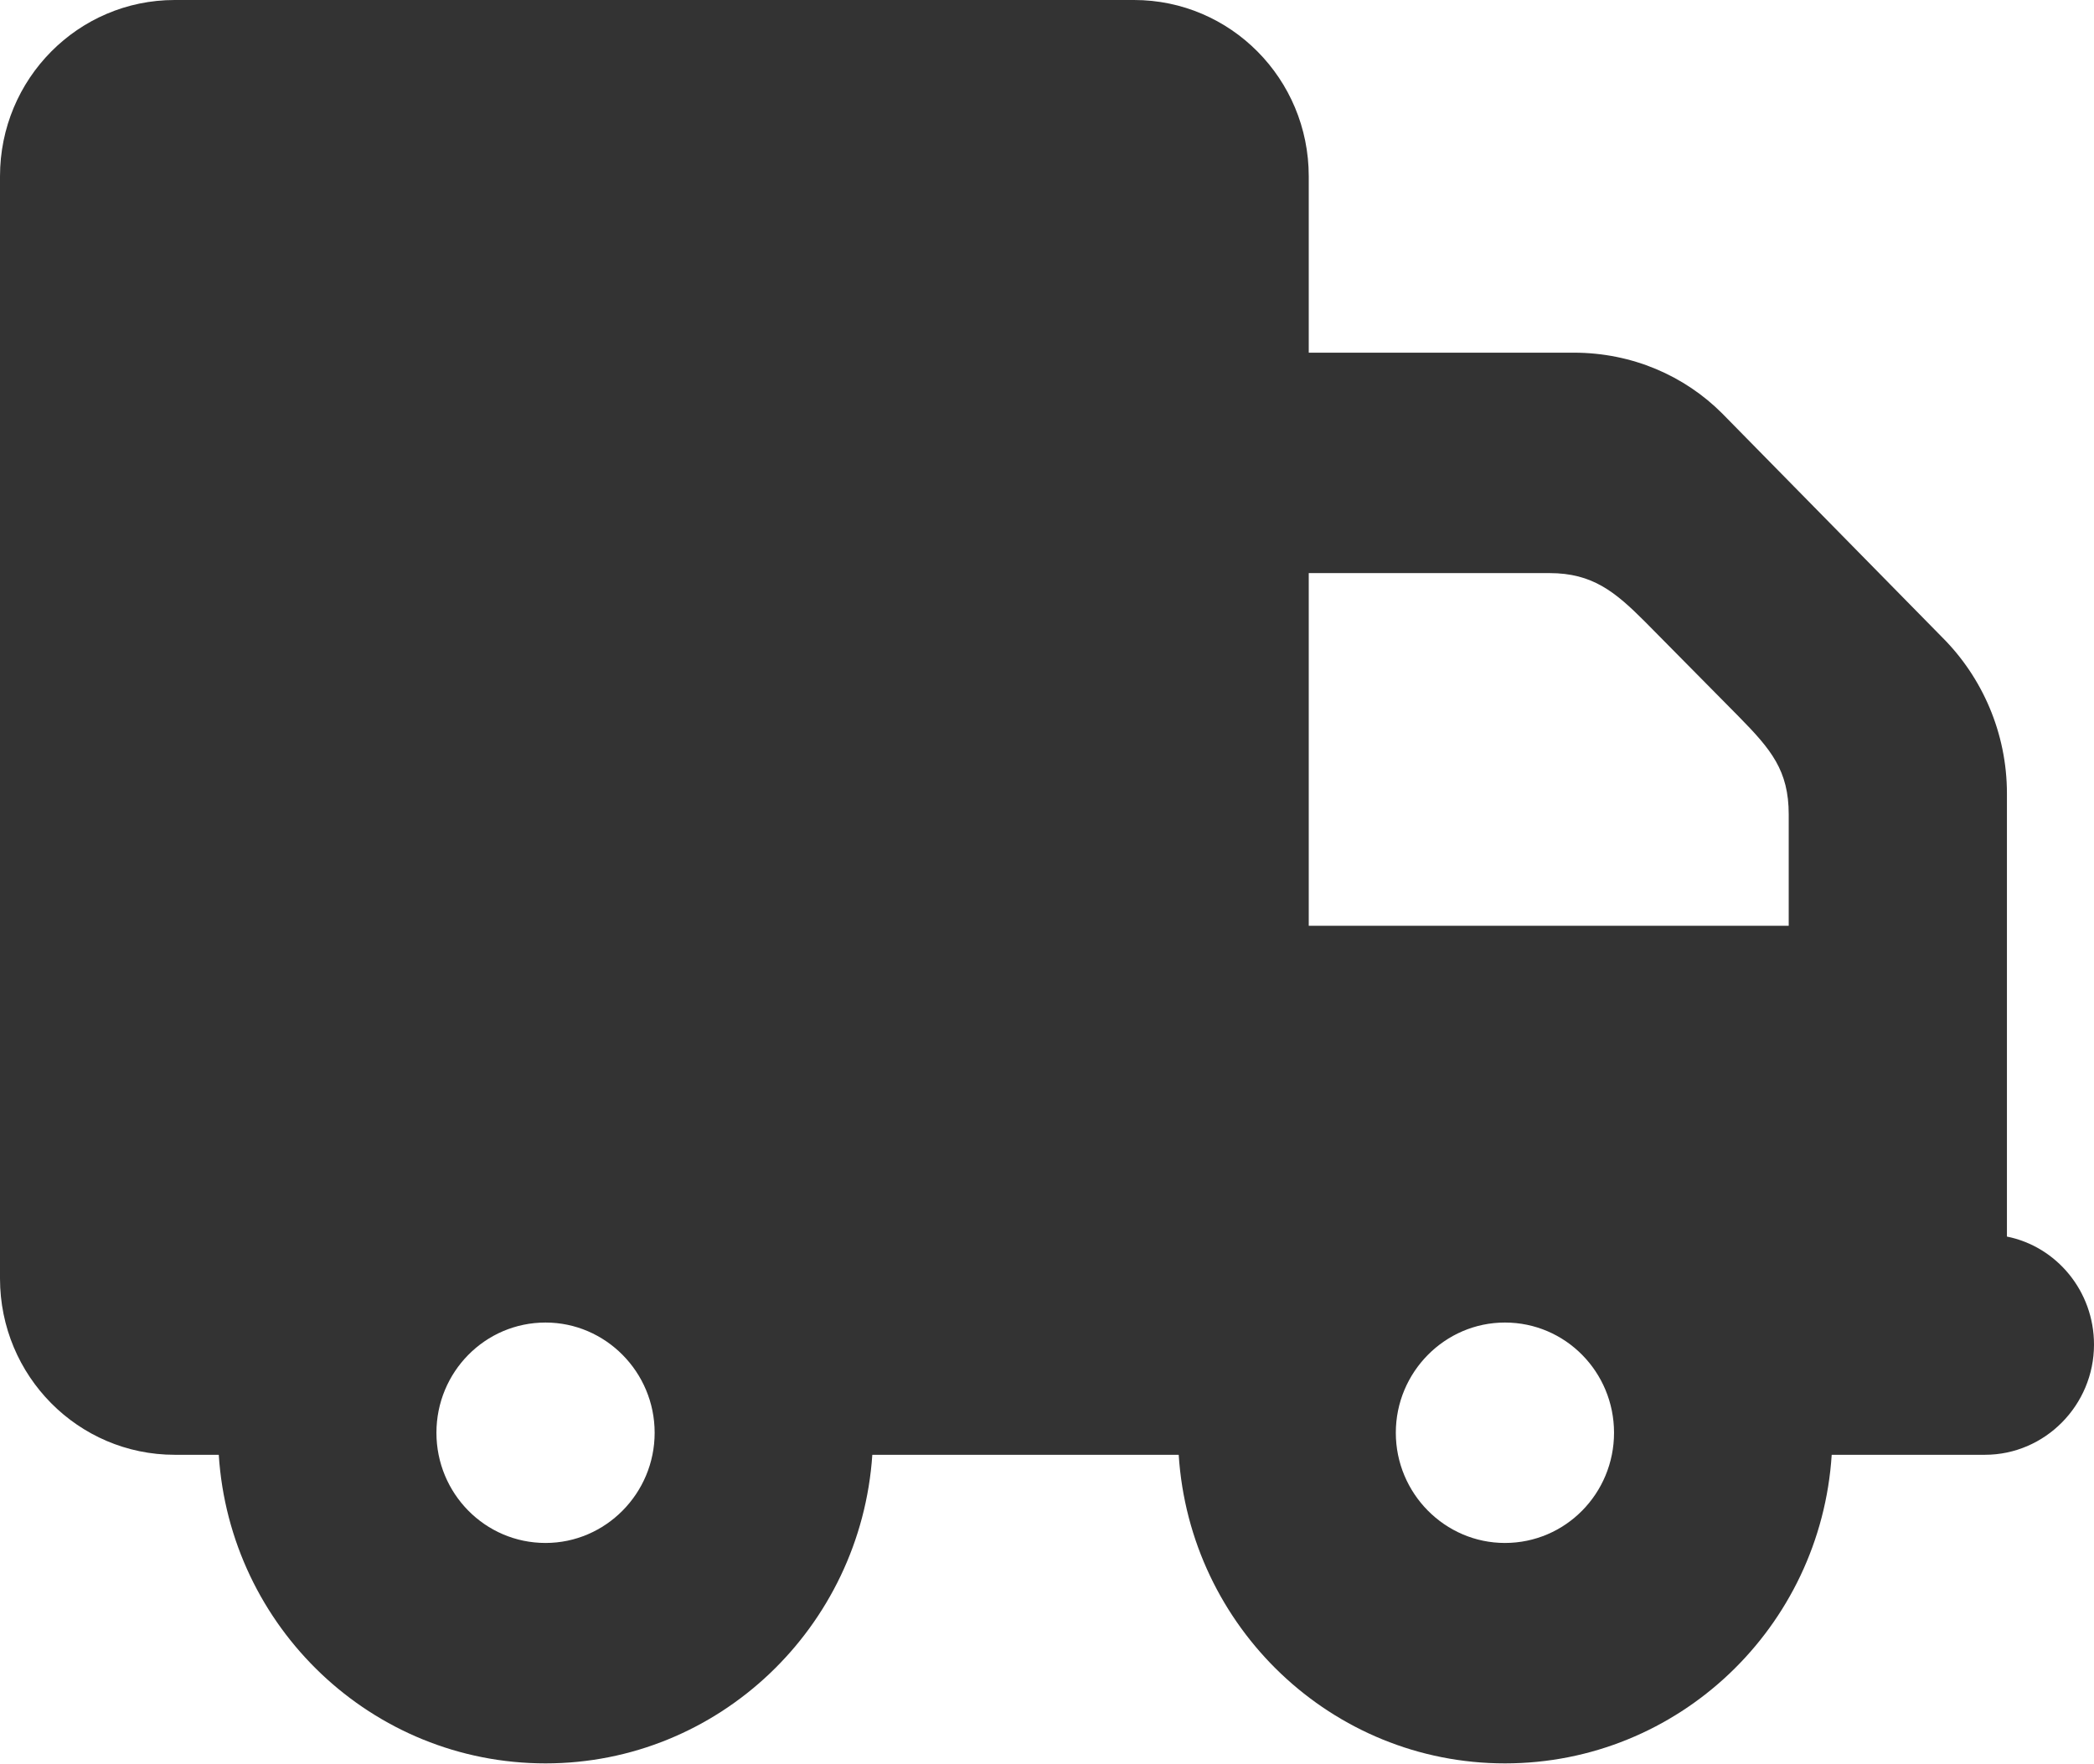
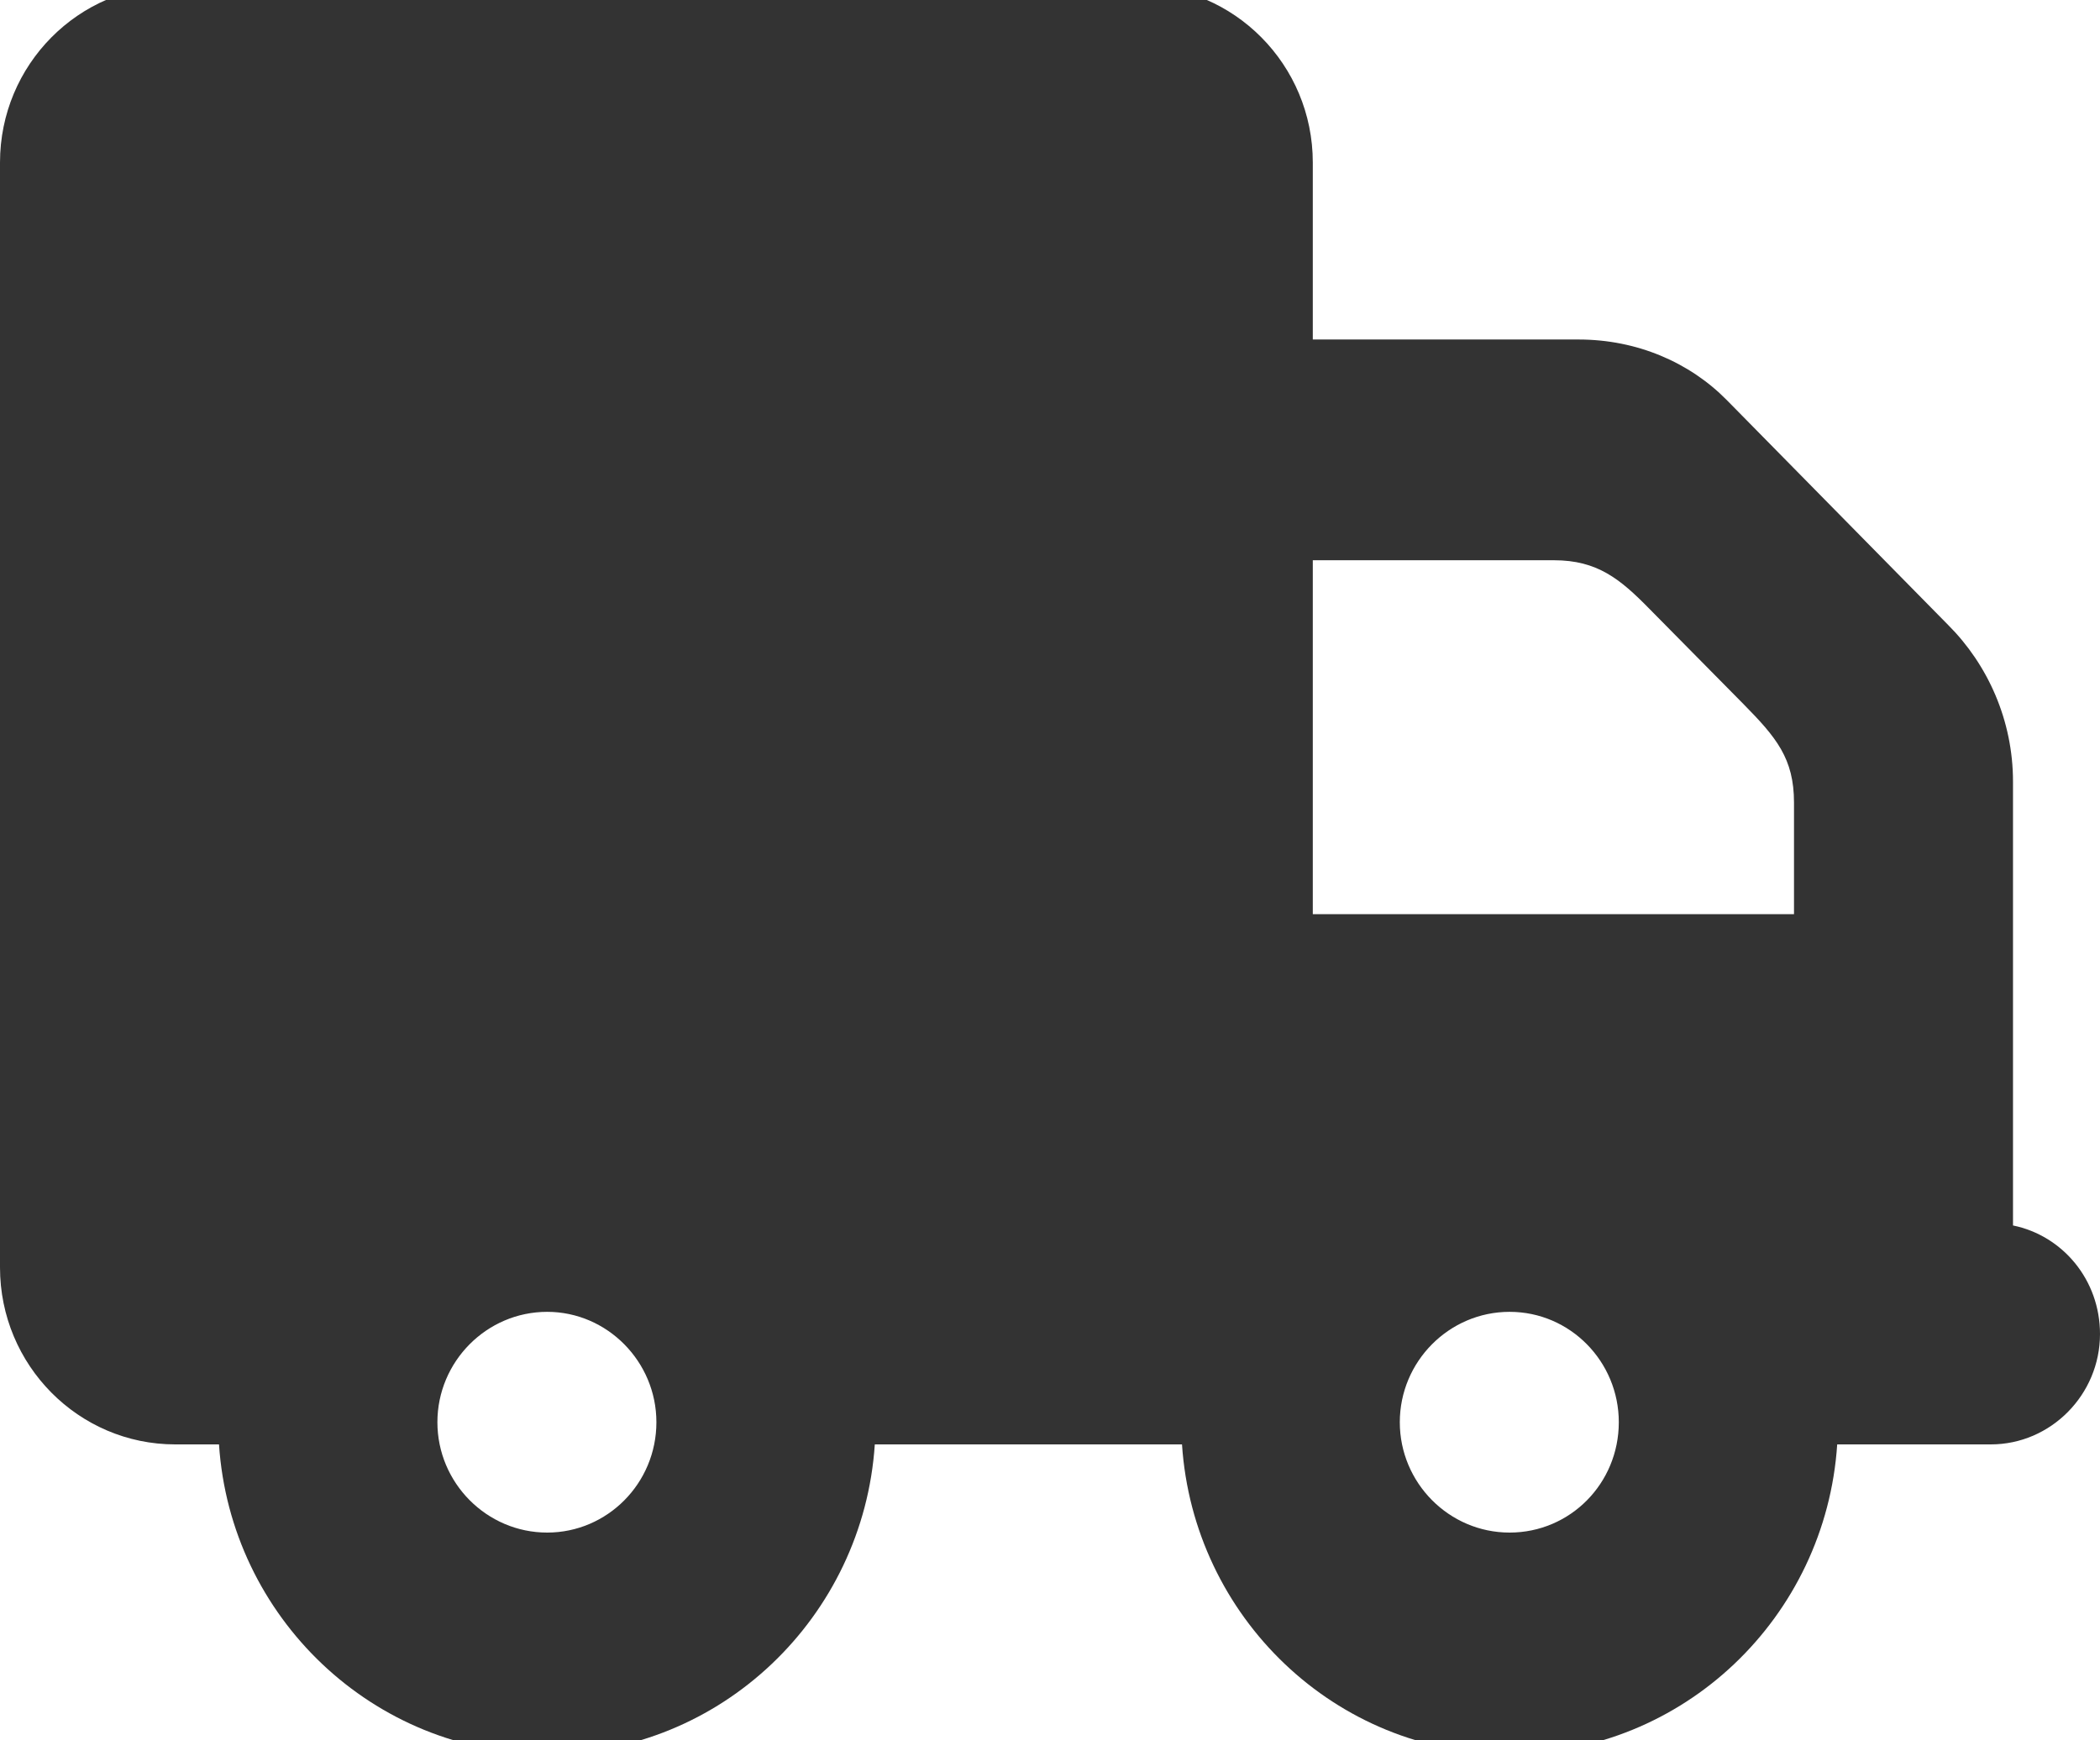
- <svg xmlns="http://www.w3.org/2000/svg" xml:space="preserve" width="38px" height="32px" version="1.1" style="shape-rendering:geometricPrecision; text-rendering:geometricPrecision; image-rendering:optimizeQuality; fill-rule:evenodd; clip-rule:evenodd" viewBox="0 0 38 32" enable-background="new 0 0 500 500">
+ <svg xmlns="http://www.w3.org/2000/svg" xml:space="preserve" width="35px" height="29px" version="1.1" style="shape-rendering:geometricPrecision; text-rendering:geometricPrecision; image-rendering:optimizeQuality; fill-rule:evenodd; clip-rule:evenodd" viewBox="0 0 35 29" enable-background="new 0 0 500 500">
  <defs>
    <style type="text/css">
   
    .fil0 {fill:#333333}
   
  </style>
  </defs>
  <g id="Слой_x0020_1">
-     <path class="fil0" d="M3.17 26.4c-1.75,0 -3.17,-1.43 -3.17,-3.2l0 -20c0,-1.77 1.42,-3.2 3.17,-3.2l17.41 0c1.75,0 3.17,1.43 3.17,3.2l0 3.2 4.81 0c1.06,0 2.01,0.42 2.69,1.1l4 4.07c0.72,0.72 1.17,1.73 1.17,2.83l0 8.04c0.9,0.18 1.58,0.99 1.58,1.96 0,1.1 -0.89,2 -1.98,2l-2.78 0c-0.2,3.13 -2.78,5.6 -5.93,5.6 -3.14,0 -5.72,-2.47 -5.92,-5.6l-5.56 0c-0.21,3.13 -2.79,5.6 -5.93,5.6 -3.15,0 -5.73,-2.47 -5.93,-5.6l-0.8 0zm22.16 -0.4c0,1.1 0.89,2 1.98,2 1.1,0 1.98,-0.9 1.98,-2 0,-1.1 -0.88,-2 -1.98,-2 -1.09,0 -1.98,0.9 -1.98,2zm-17.41 0c0,1.1 0.88,2 1.98,2 1.09,0 1.98,-0.9 1.98,-2 0,-1.1 -0.89,-2 -1.98,-2 -1.1,0 -1.98,0.9 -1.98,2zm24.54 -9.2l0 -2.02c0,-0.8 -0.32,-1.18 -0.91,-1.78l-1.7 -1.72c-0.54,-0.54 -0.95,-0.88 -1.73,-0.88l-4.37 0 0 6.4 8.71 0z" />
+     <path class="fil0" d="M2.92 24.08c-1.61,0 -2.92,-1.32 -2.92,-2.95l0 -18.42c0,-1.63 1.31,-2.95 2.92,-2.95l16.04 0c1.61,0 2.92,1.32 2.92,2.95l0 2.95 4.43 0c0.97,0 1.85,0.38 2.47,1.01l3.69 3.75c0.66,0.66 1.08,1.59 1.08,2.61l0 7.4c0.83,0.17 1.45,0.91 1.45,1.81 0,1.01 -0.82,1.84 -1.82,1.84l-2.56 0c-0.19,2.88 -2.56,5.16 -5.47,5.16 -2.89,0 -5.26,-2.28 -5.45,-5.16l-5.12 0c-0.19,2.88 -2.57,5.16 -5.46,5.16 -2.9,0 -5.28,-2.28 -5.47,-5.16l-0.73 0 0 0zm20.41 -0.37c0,1.01 0.82,1.84 1.83,1.84 1.01,0 1.82,-0.82 1.82,-1.84 0,-1.01 -0.81,-1.84 -1.82,-1.84 -1.01,0 -1.83,0.83 -1.83,1.84zm-16.04 0c0,1.01 0.82,1.84 1.83,1.84 1,0 1.82,-0.82 1.82,-1.84 0,-1.01 -0.82,-1.84 -1.82,-1.84 -1.01,0 -1.83,0.83 -1.83,1.84zm22.61 -8.47l0 -1.86c0,-0.74 -0.3,-1.09 -0.84,-1.64l-1.57 -1.59c-0.49,-0.5 -0.87,-0.81 -1.59,-0.81l-4.02 0 0 5.9 8.02 0 0 0z" />
  </g>
</svg>
